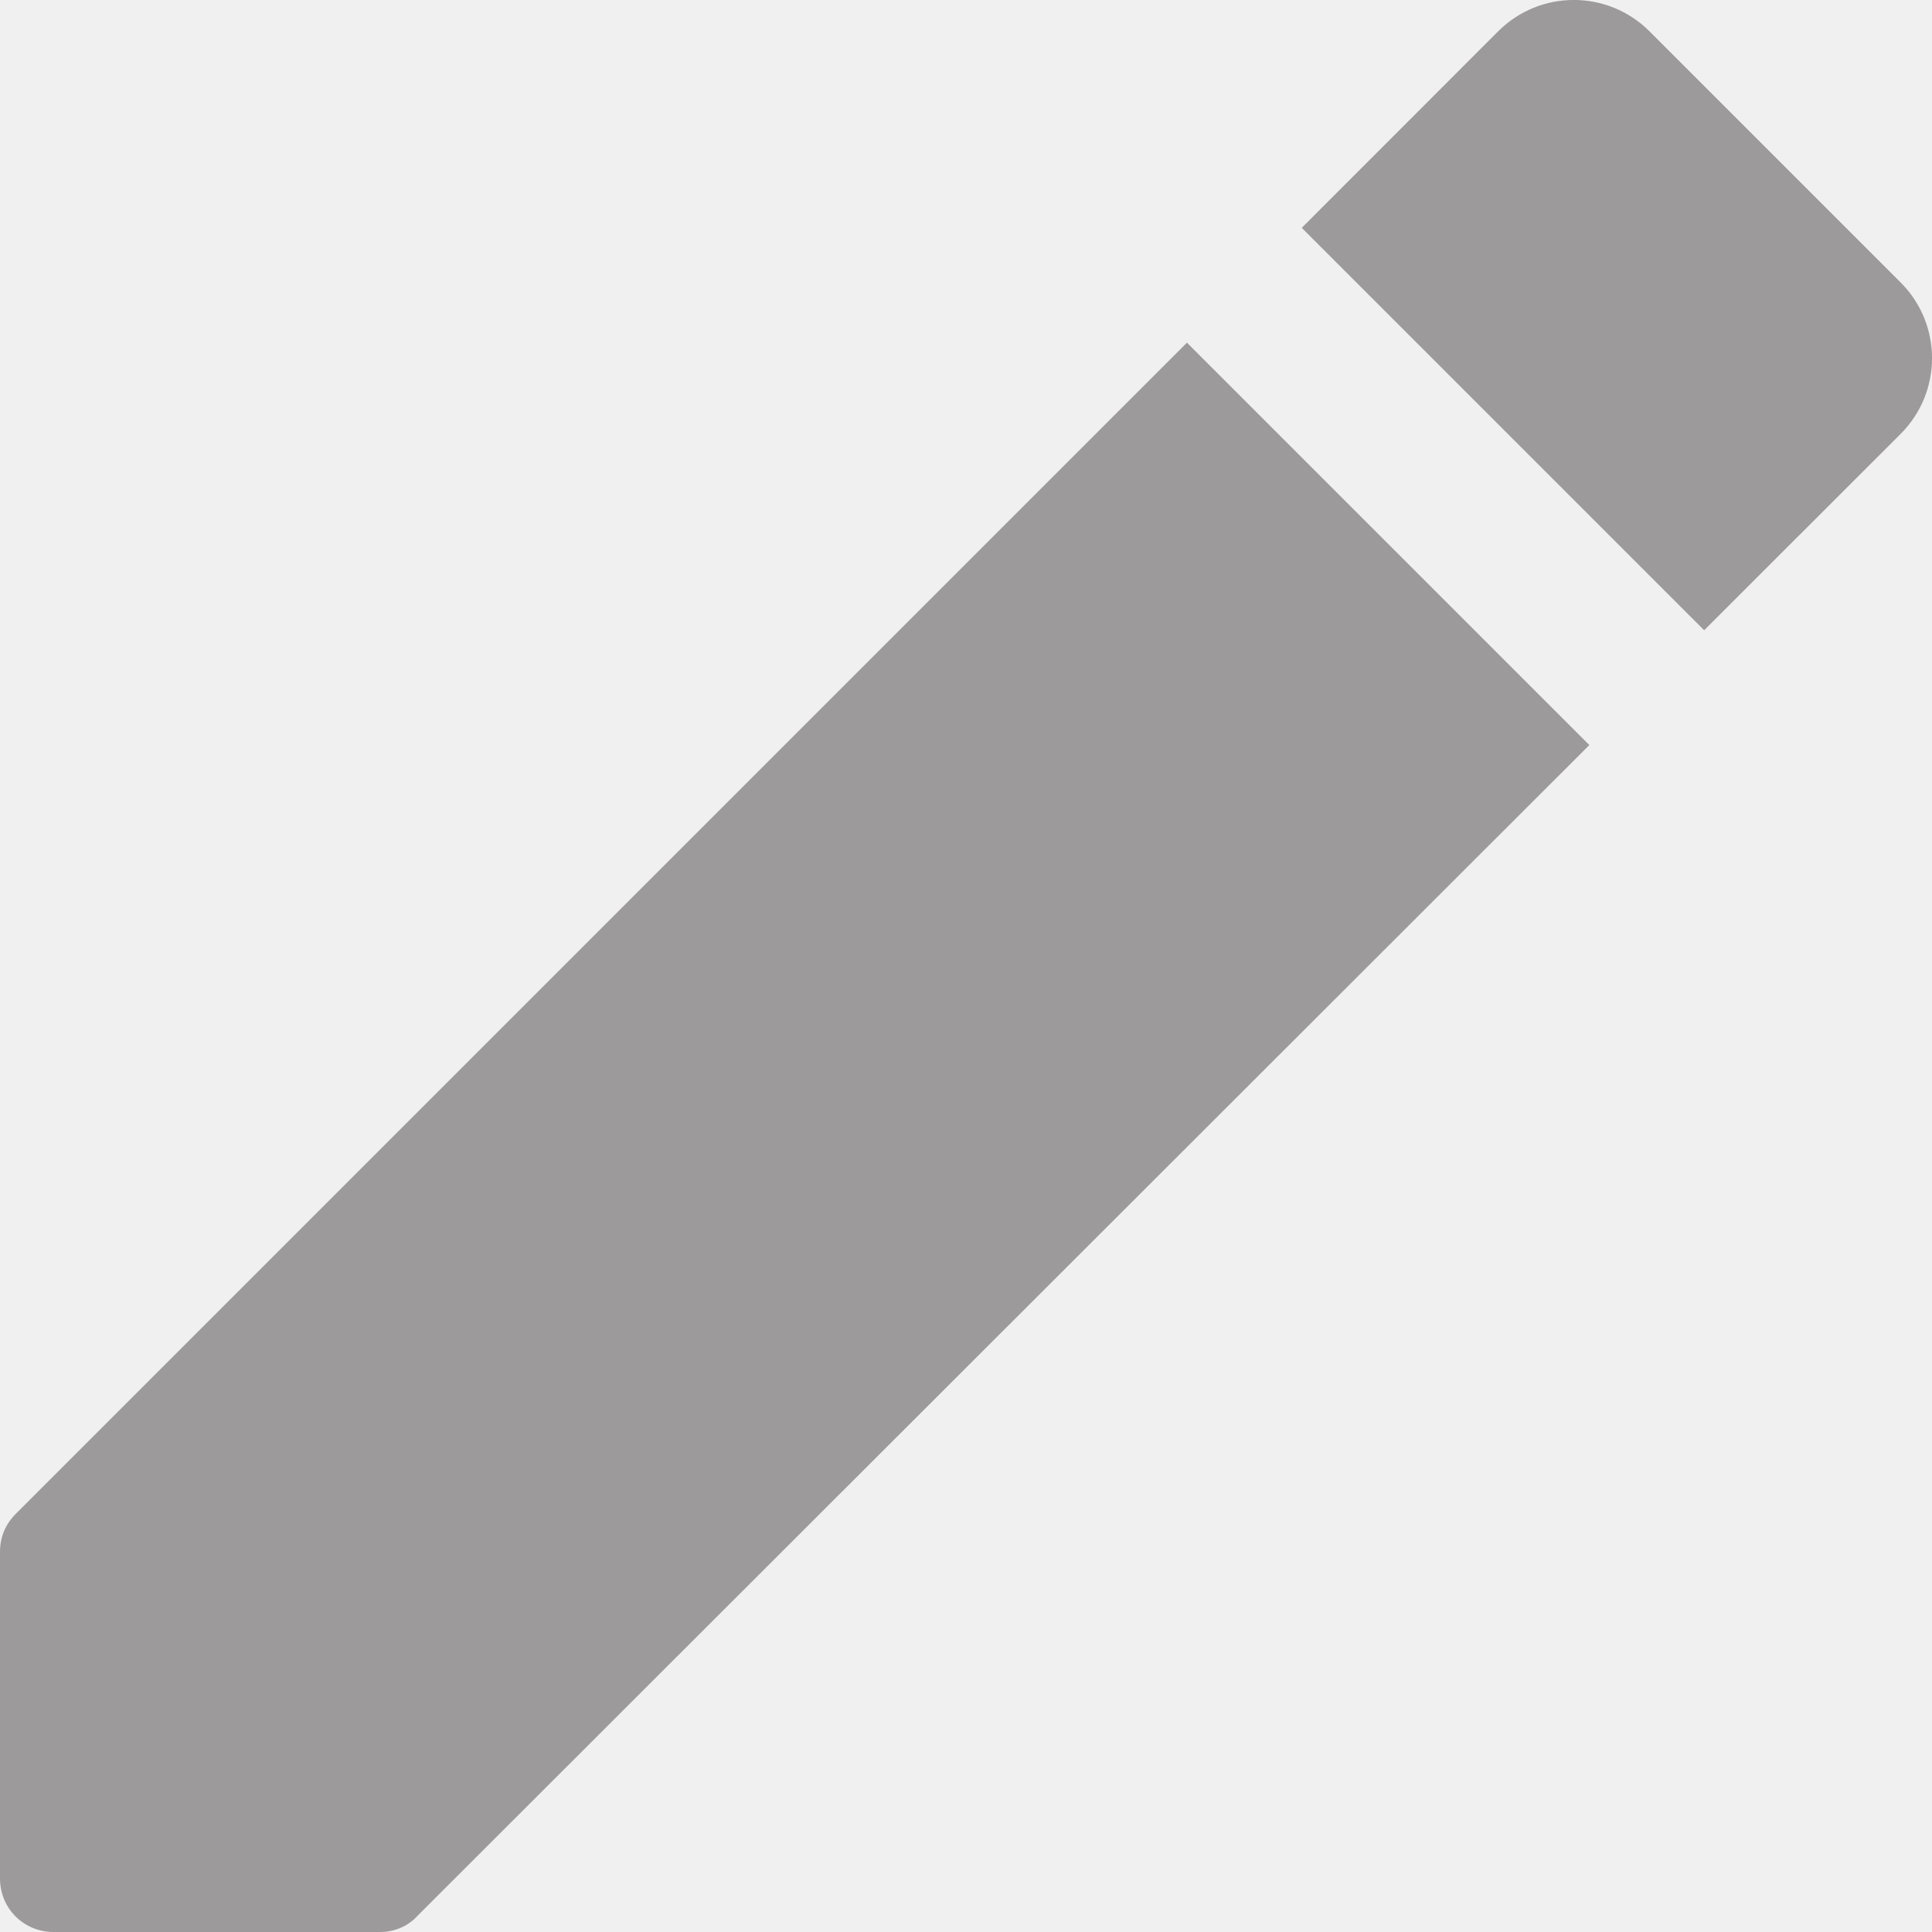
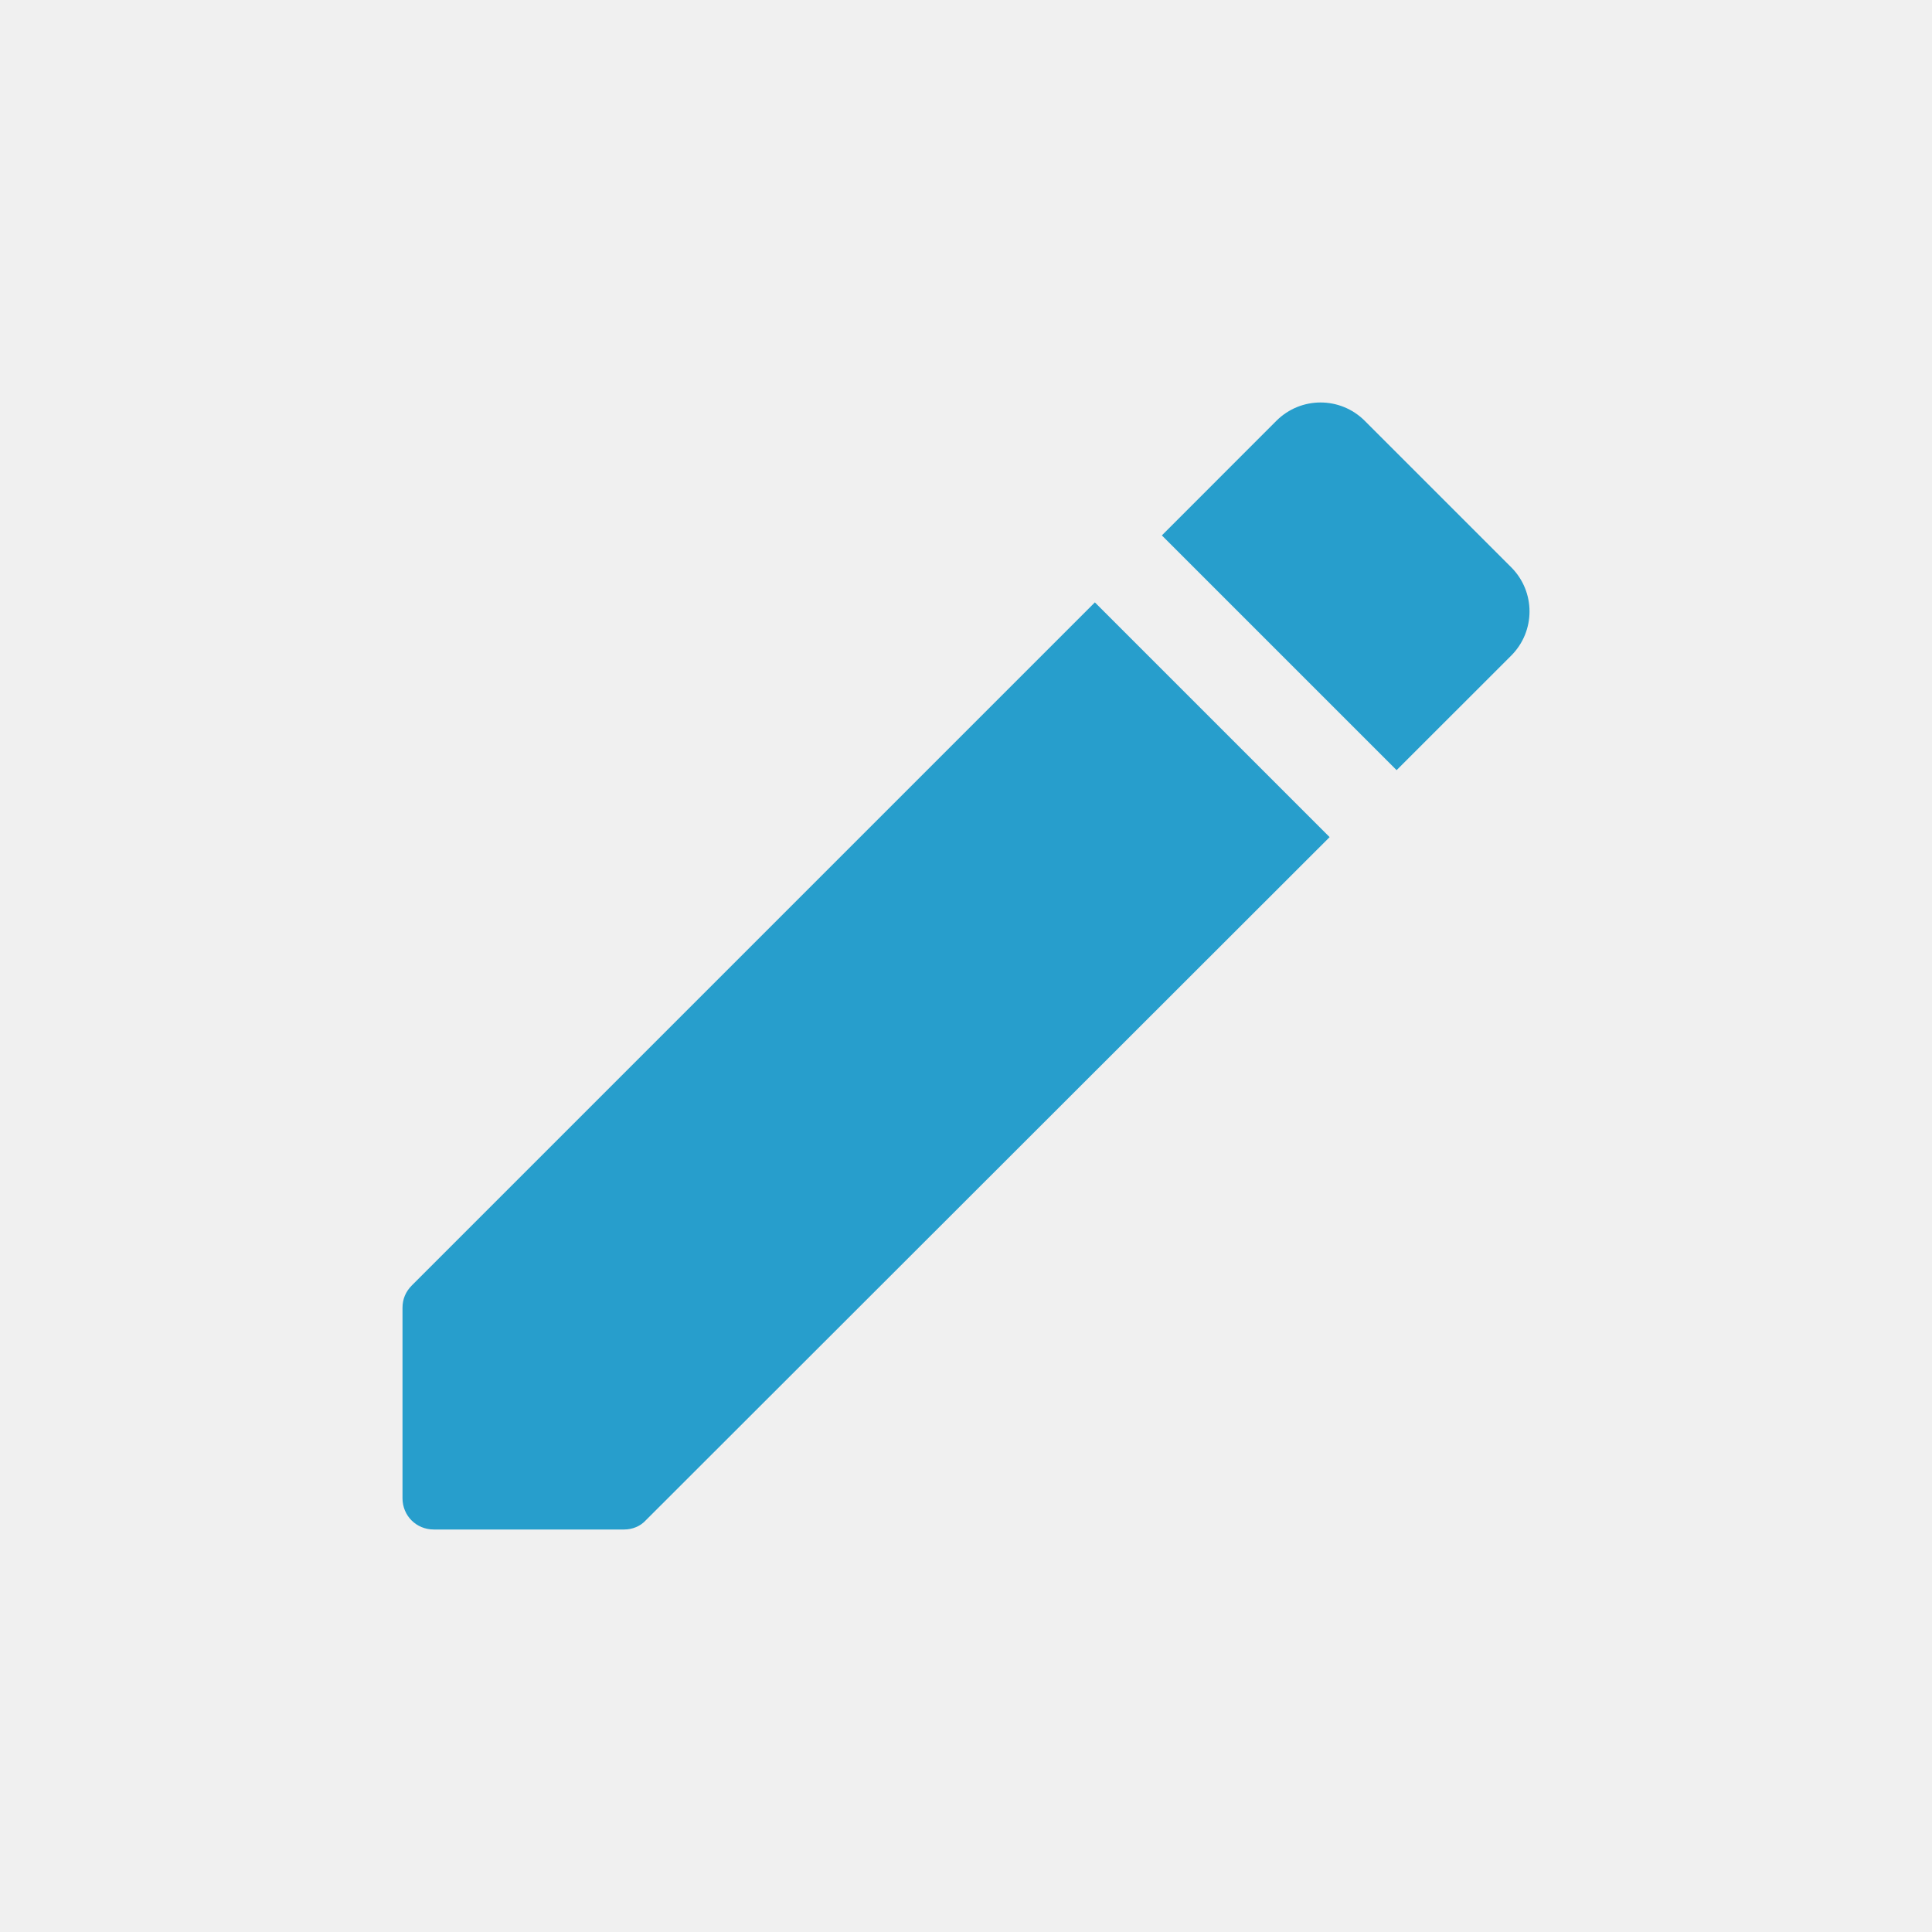
- <svg xmlns="http://www.w3.org/2000/svg" width="14" height="14" viewBox="0 0 14 14" fill="none">
-   <path d="M0 11.247V13.611C0 13.829 0.171 14 0.389 14H2.753C2.854 14 2.955 13.961 3.025 13.883L11.517 5.399L8.601 2.483L0.117 10.967C0.039 11.045 0 11.138 0 11.247ZM13.773 3.144C14.076 2.84 14.076 2.351 13.773 2.047L11.953 0.227C11.649 -0.076 11.16 -0.076 10.856 0.227L9.433 1.651L12.349 4.567L13.773 3.144Z" fill="#9C9A9A" />
+ <svg xmlns="http://www.w3.org/2000/svg" width="24" height="24" viewBox="0 0 24 24" fill="none">
+   <g clip-path="url(#clip0_620_14536)">
+     <path d="M5 16.247V18.611C5 18.829 5.171 19 5.389 19H7.753C7.854 19 7.955 18.961 8.025 18.883L16.517 10.399L13.601 7.483L5.117 15.967C5.039 16.045 5 16.138 5 16.247ZM18.773 8.144C19.076 7.84 19.076 7.351 18.773 7.047L16.953 5.227C16.649 4.924 16.16 4.924 15.856 5.227L14.433 6.651L17.349 9.567L18.773 8.144Z" fill="#279ECC" />
+   </g>
+   <defs>
+     <clipPath id="clip0_620_14536">
+       <rect width="24" height="24" fill="white" />
+     </clipPath>
+   </defs>
</svg>
